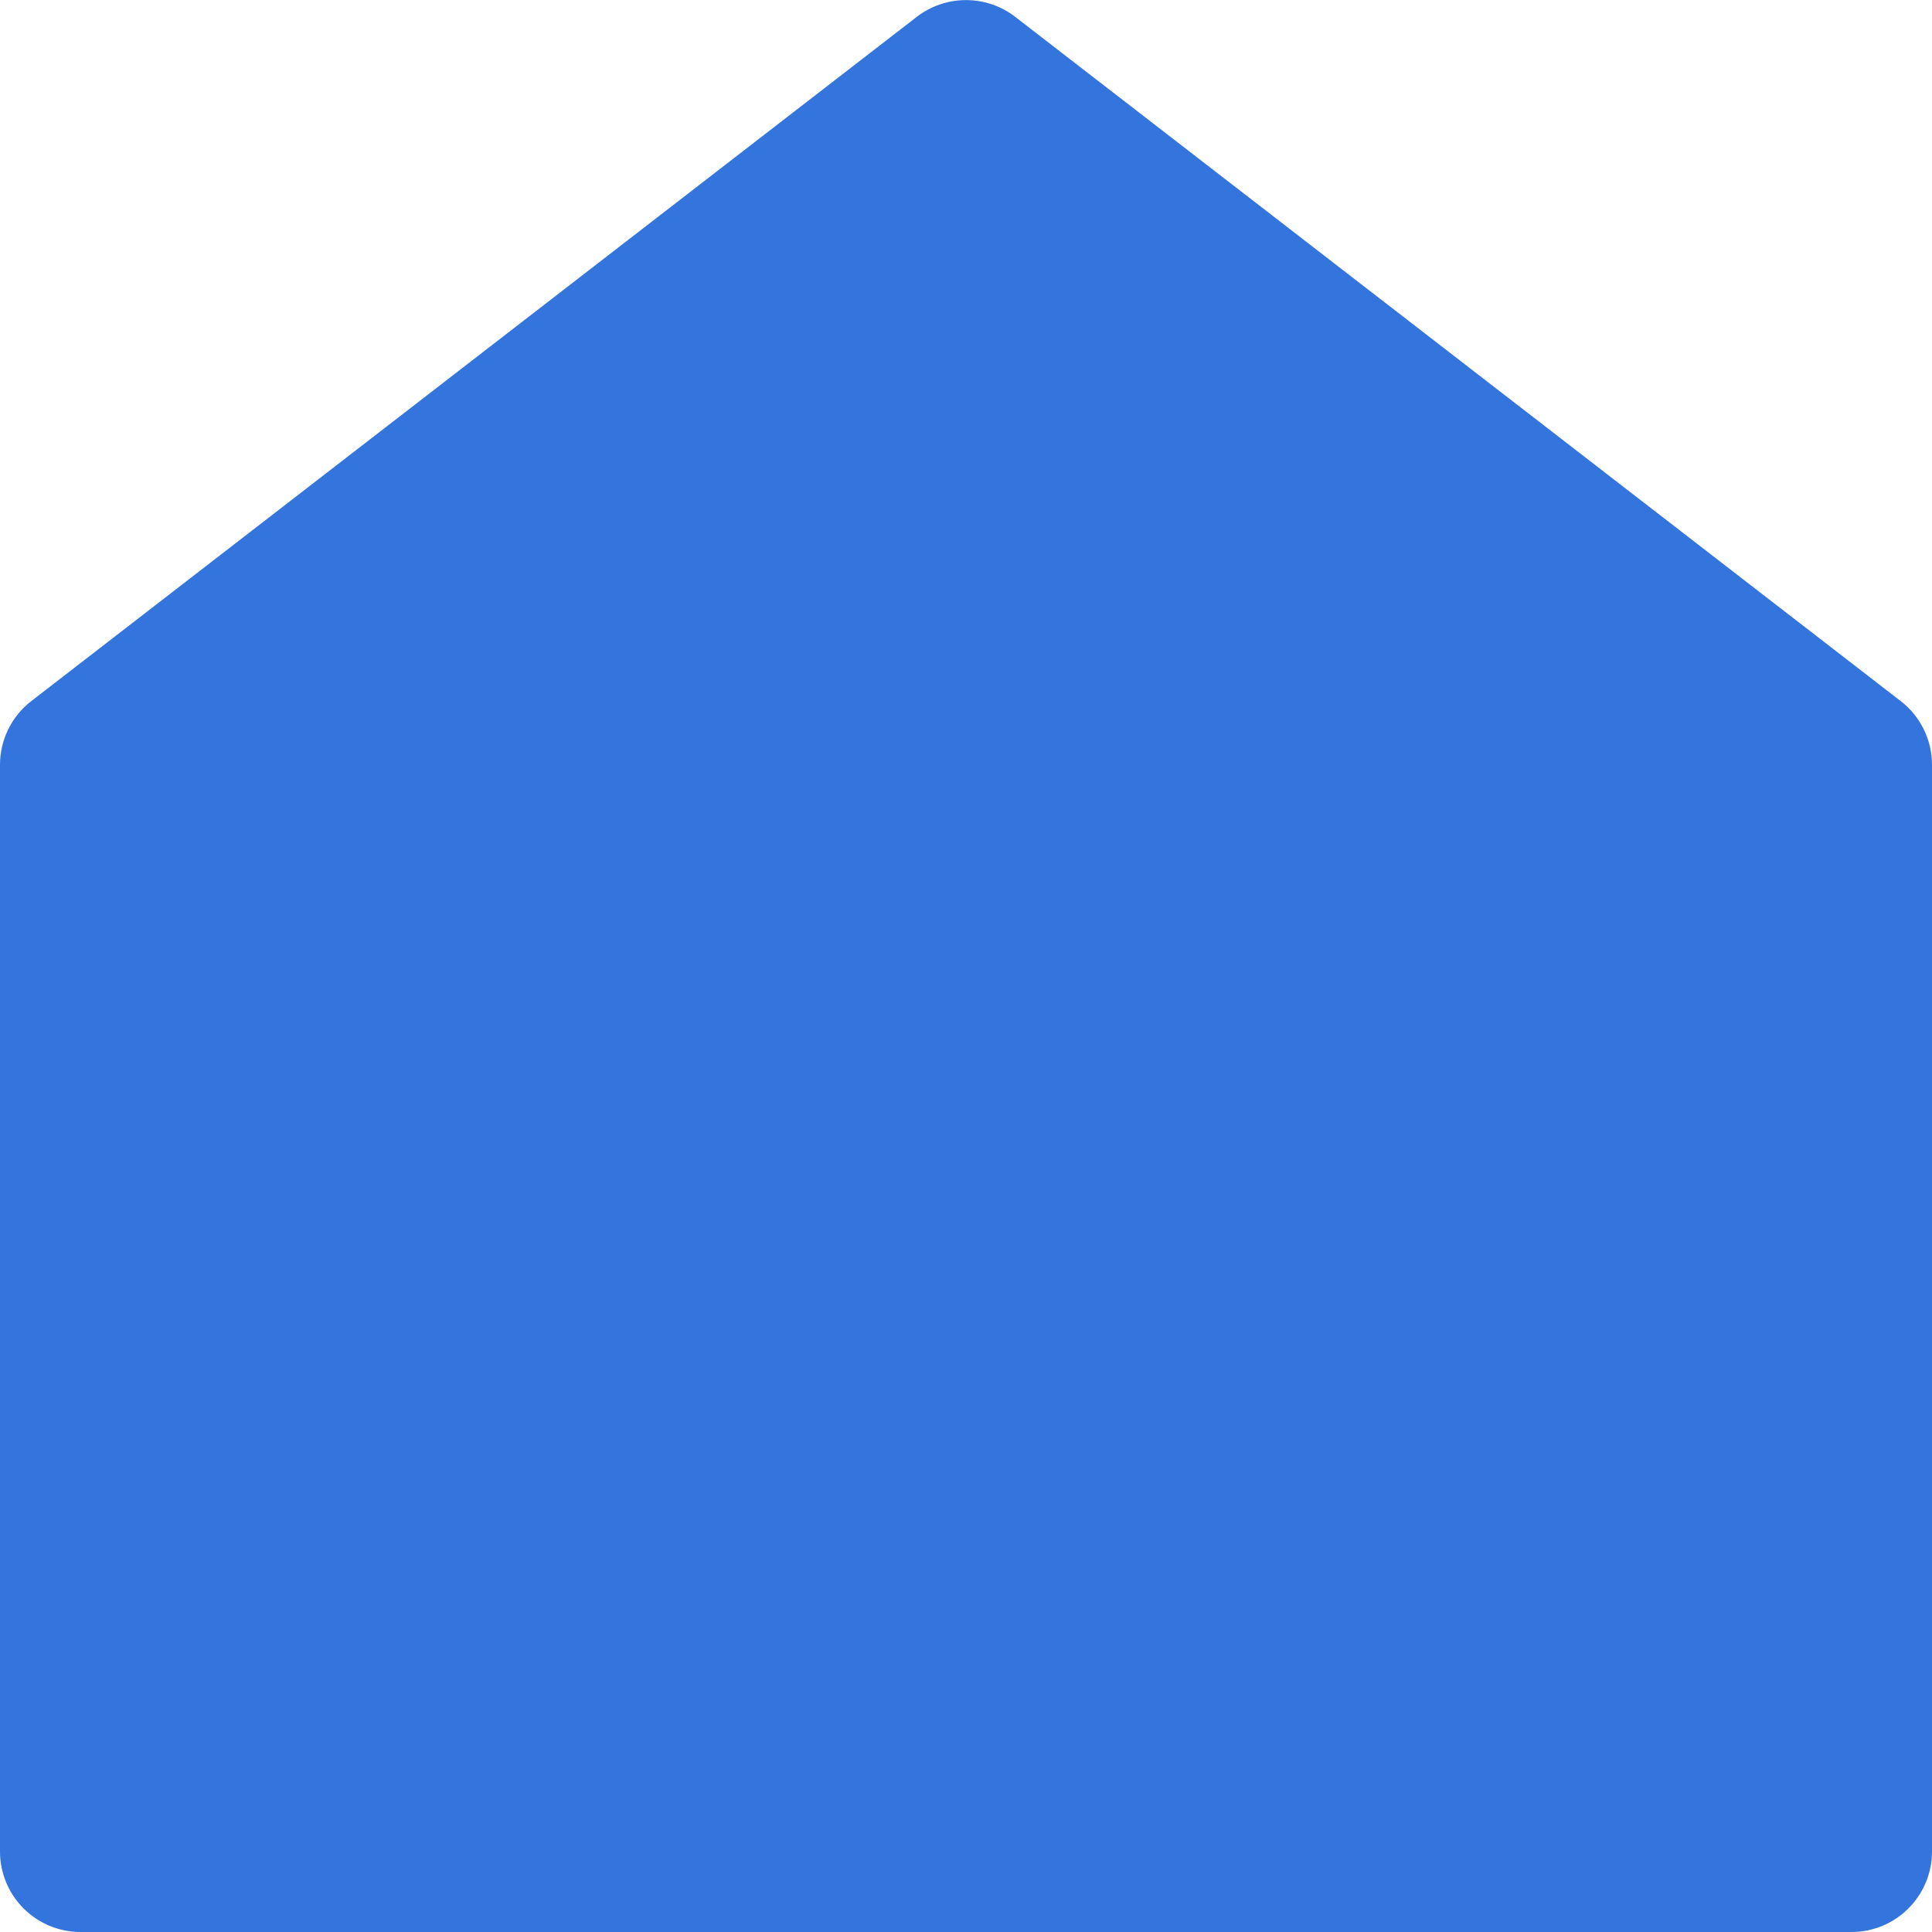
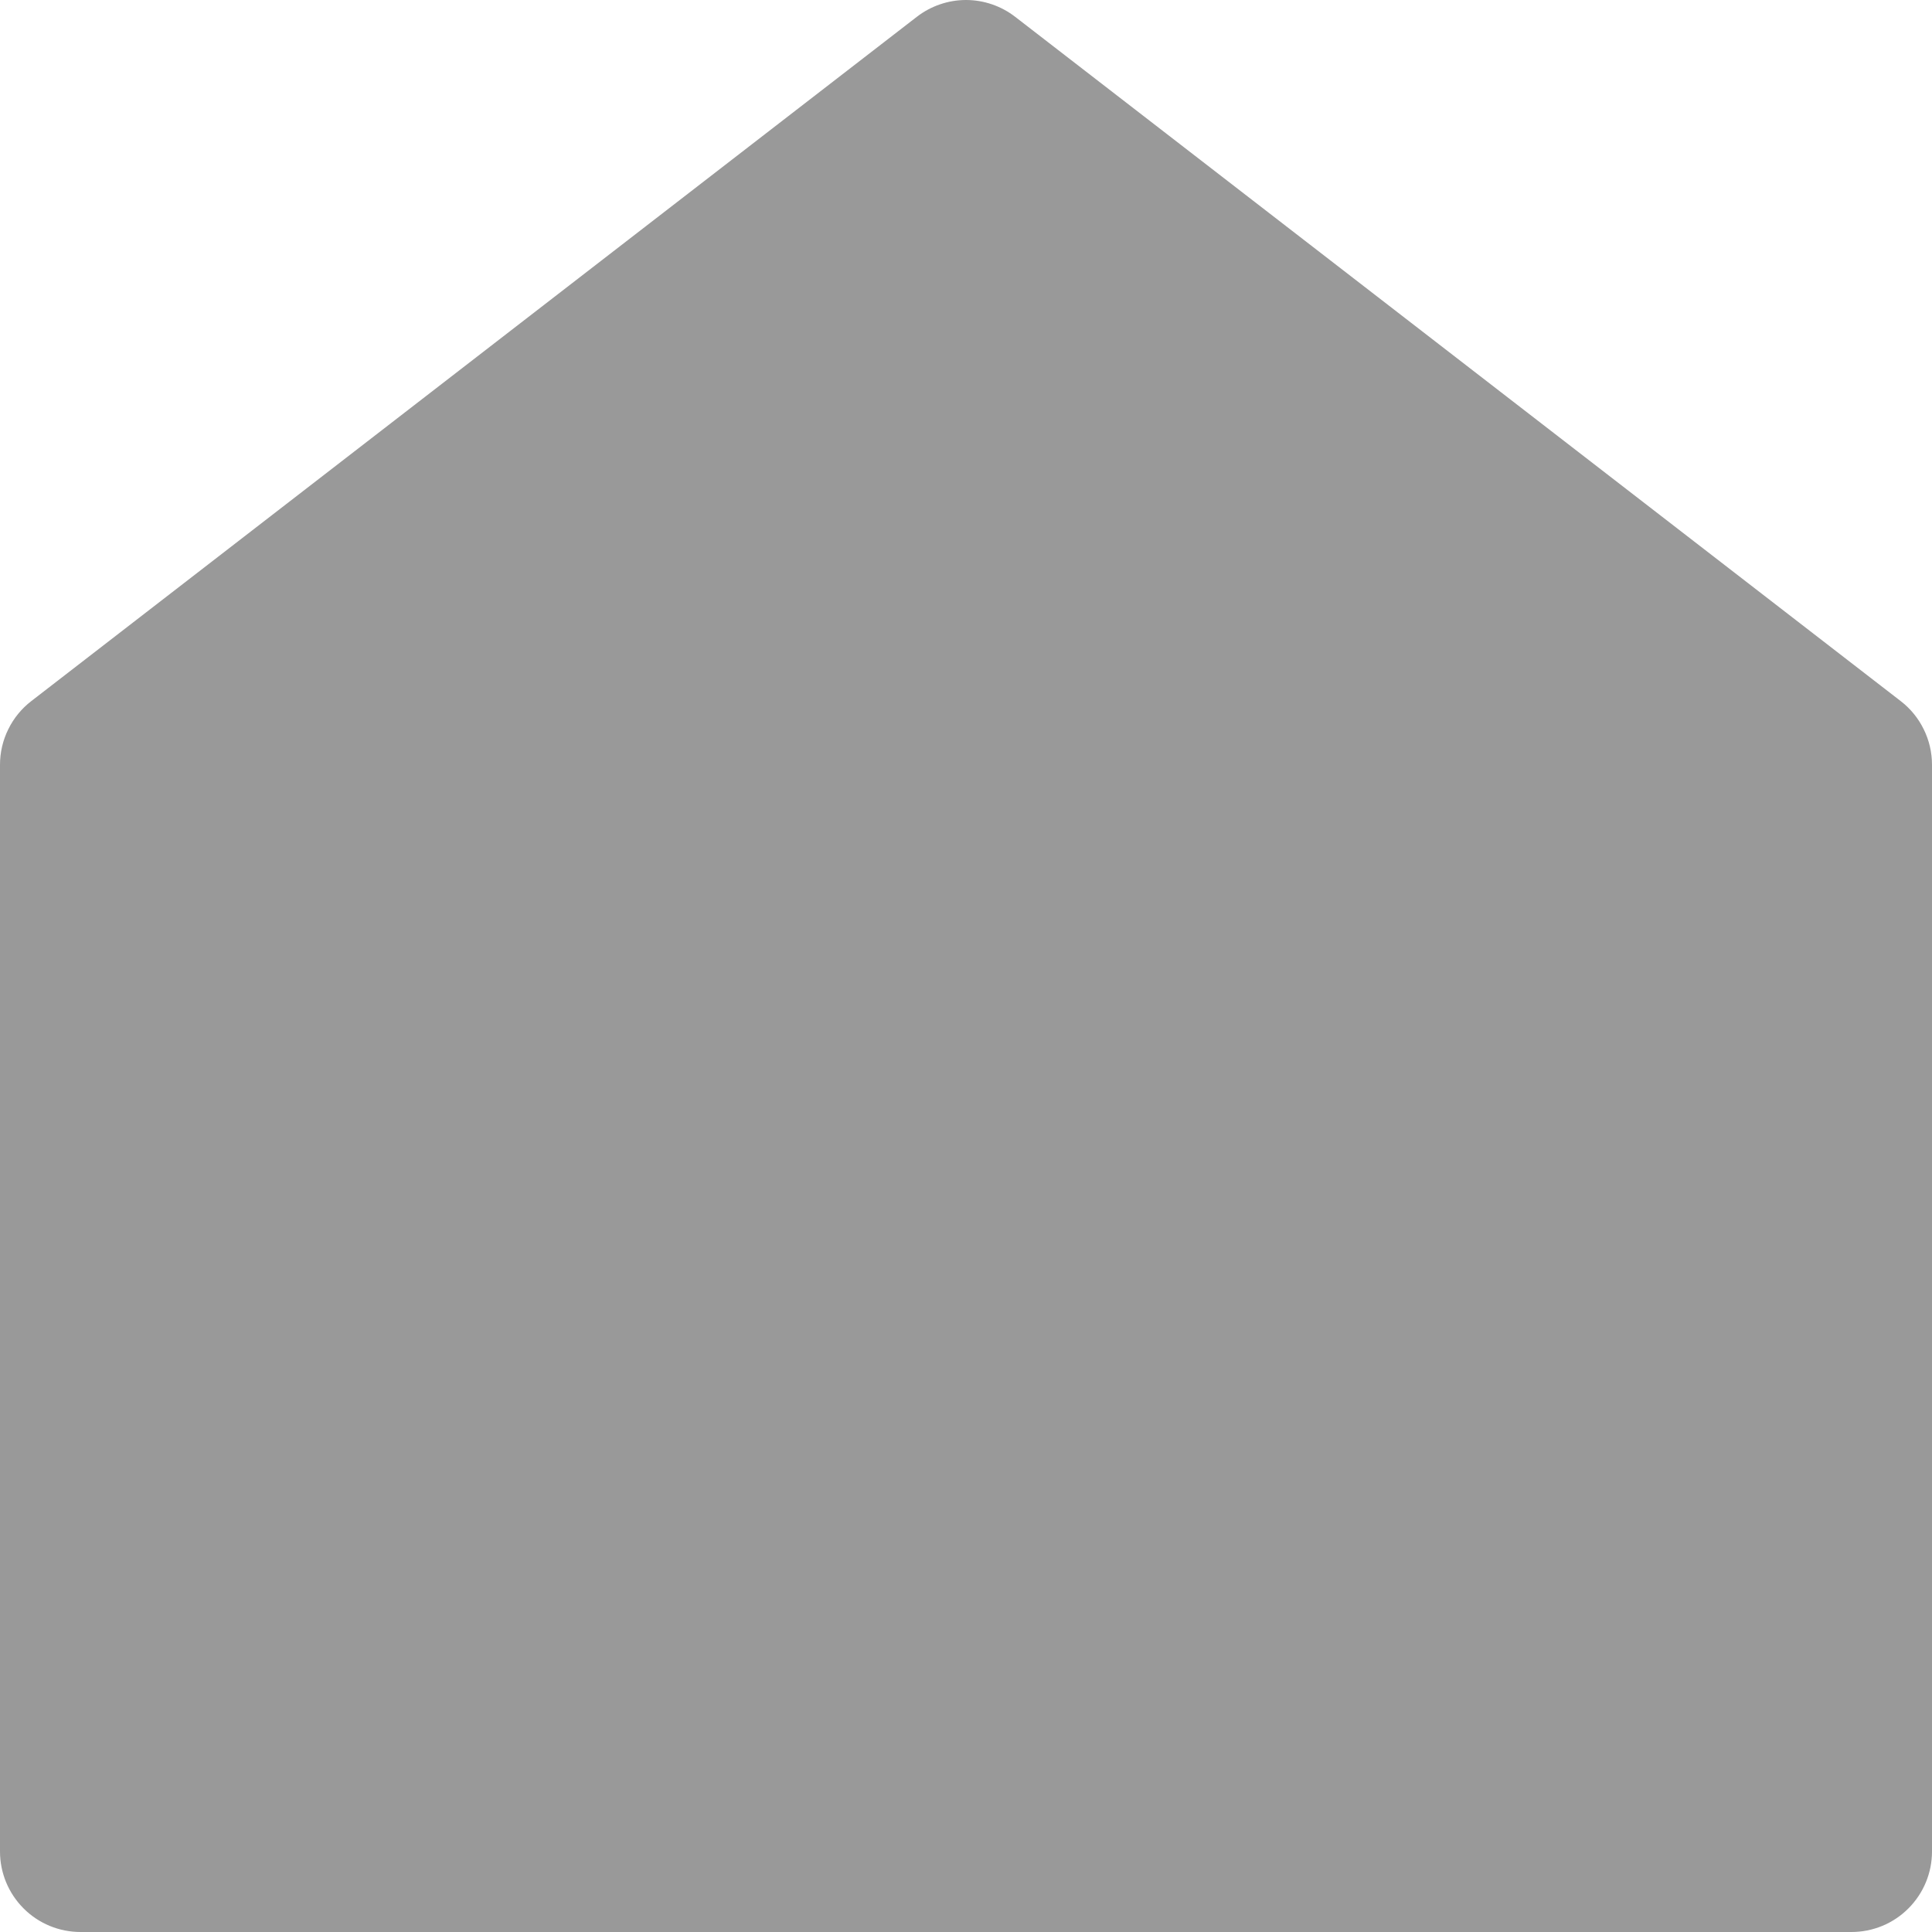
<svg xmlns="http://www.w3.org/2000/svg" width="24" height="24" viewBox="0 0 24 24" fill="none">
-   <path d="M23.611 8.709L12.611 0.209C12.436 0.074 12.221 0.001 12 0.001C11.779 0.001 11.564 0.074 11.389 0.209L0.389 8.709C0.268 8.802 0.17 8.922 0.103 9.059C0.035 9.196 9.63811e-05 9.347 0 9.5L0 23C0 23.265 0.105 23.52 0.293 23.707C0.48 23.895 0.735 24 1 24H23C23.265 24 23.52 23.895 23.707 23.707C23.895 23.52 24 23.265 24 23V9.5C24 9.347 23.965 9.196 23.897 9.059C23.83 8.922 23.732 8.802 23.611 8.709Z" fill="#3374DD" />
+   <path d="M23.611 8.709L12.611 0.209C12.436 0.074 12.221 0 12 0C11.779 0 11.564 0.074 11.389 0.209L0.389 8.709C0.268 8.802 0.17 8.922 0.103 9.059C0.035 9.196 9.63811e-05 9.347 0 9.5L0 23C0 23.265 0.105 23.519 0.293 23.707C0.48 23.895 0.735 24 1 24H23C23.265 24 23.52 23.895 23.707 23.707C23.895 23.519 24 23.265 24 23V9.5C24 9.347 23.965 9.196 23.897 9.059C23.83 8.922 23.732 8.802 23.611 8.709Z" fill="#999999" />
</svg>
